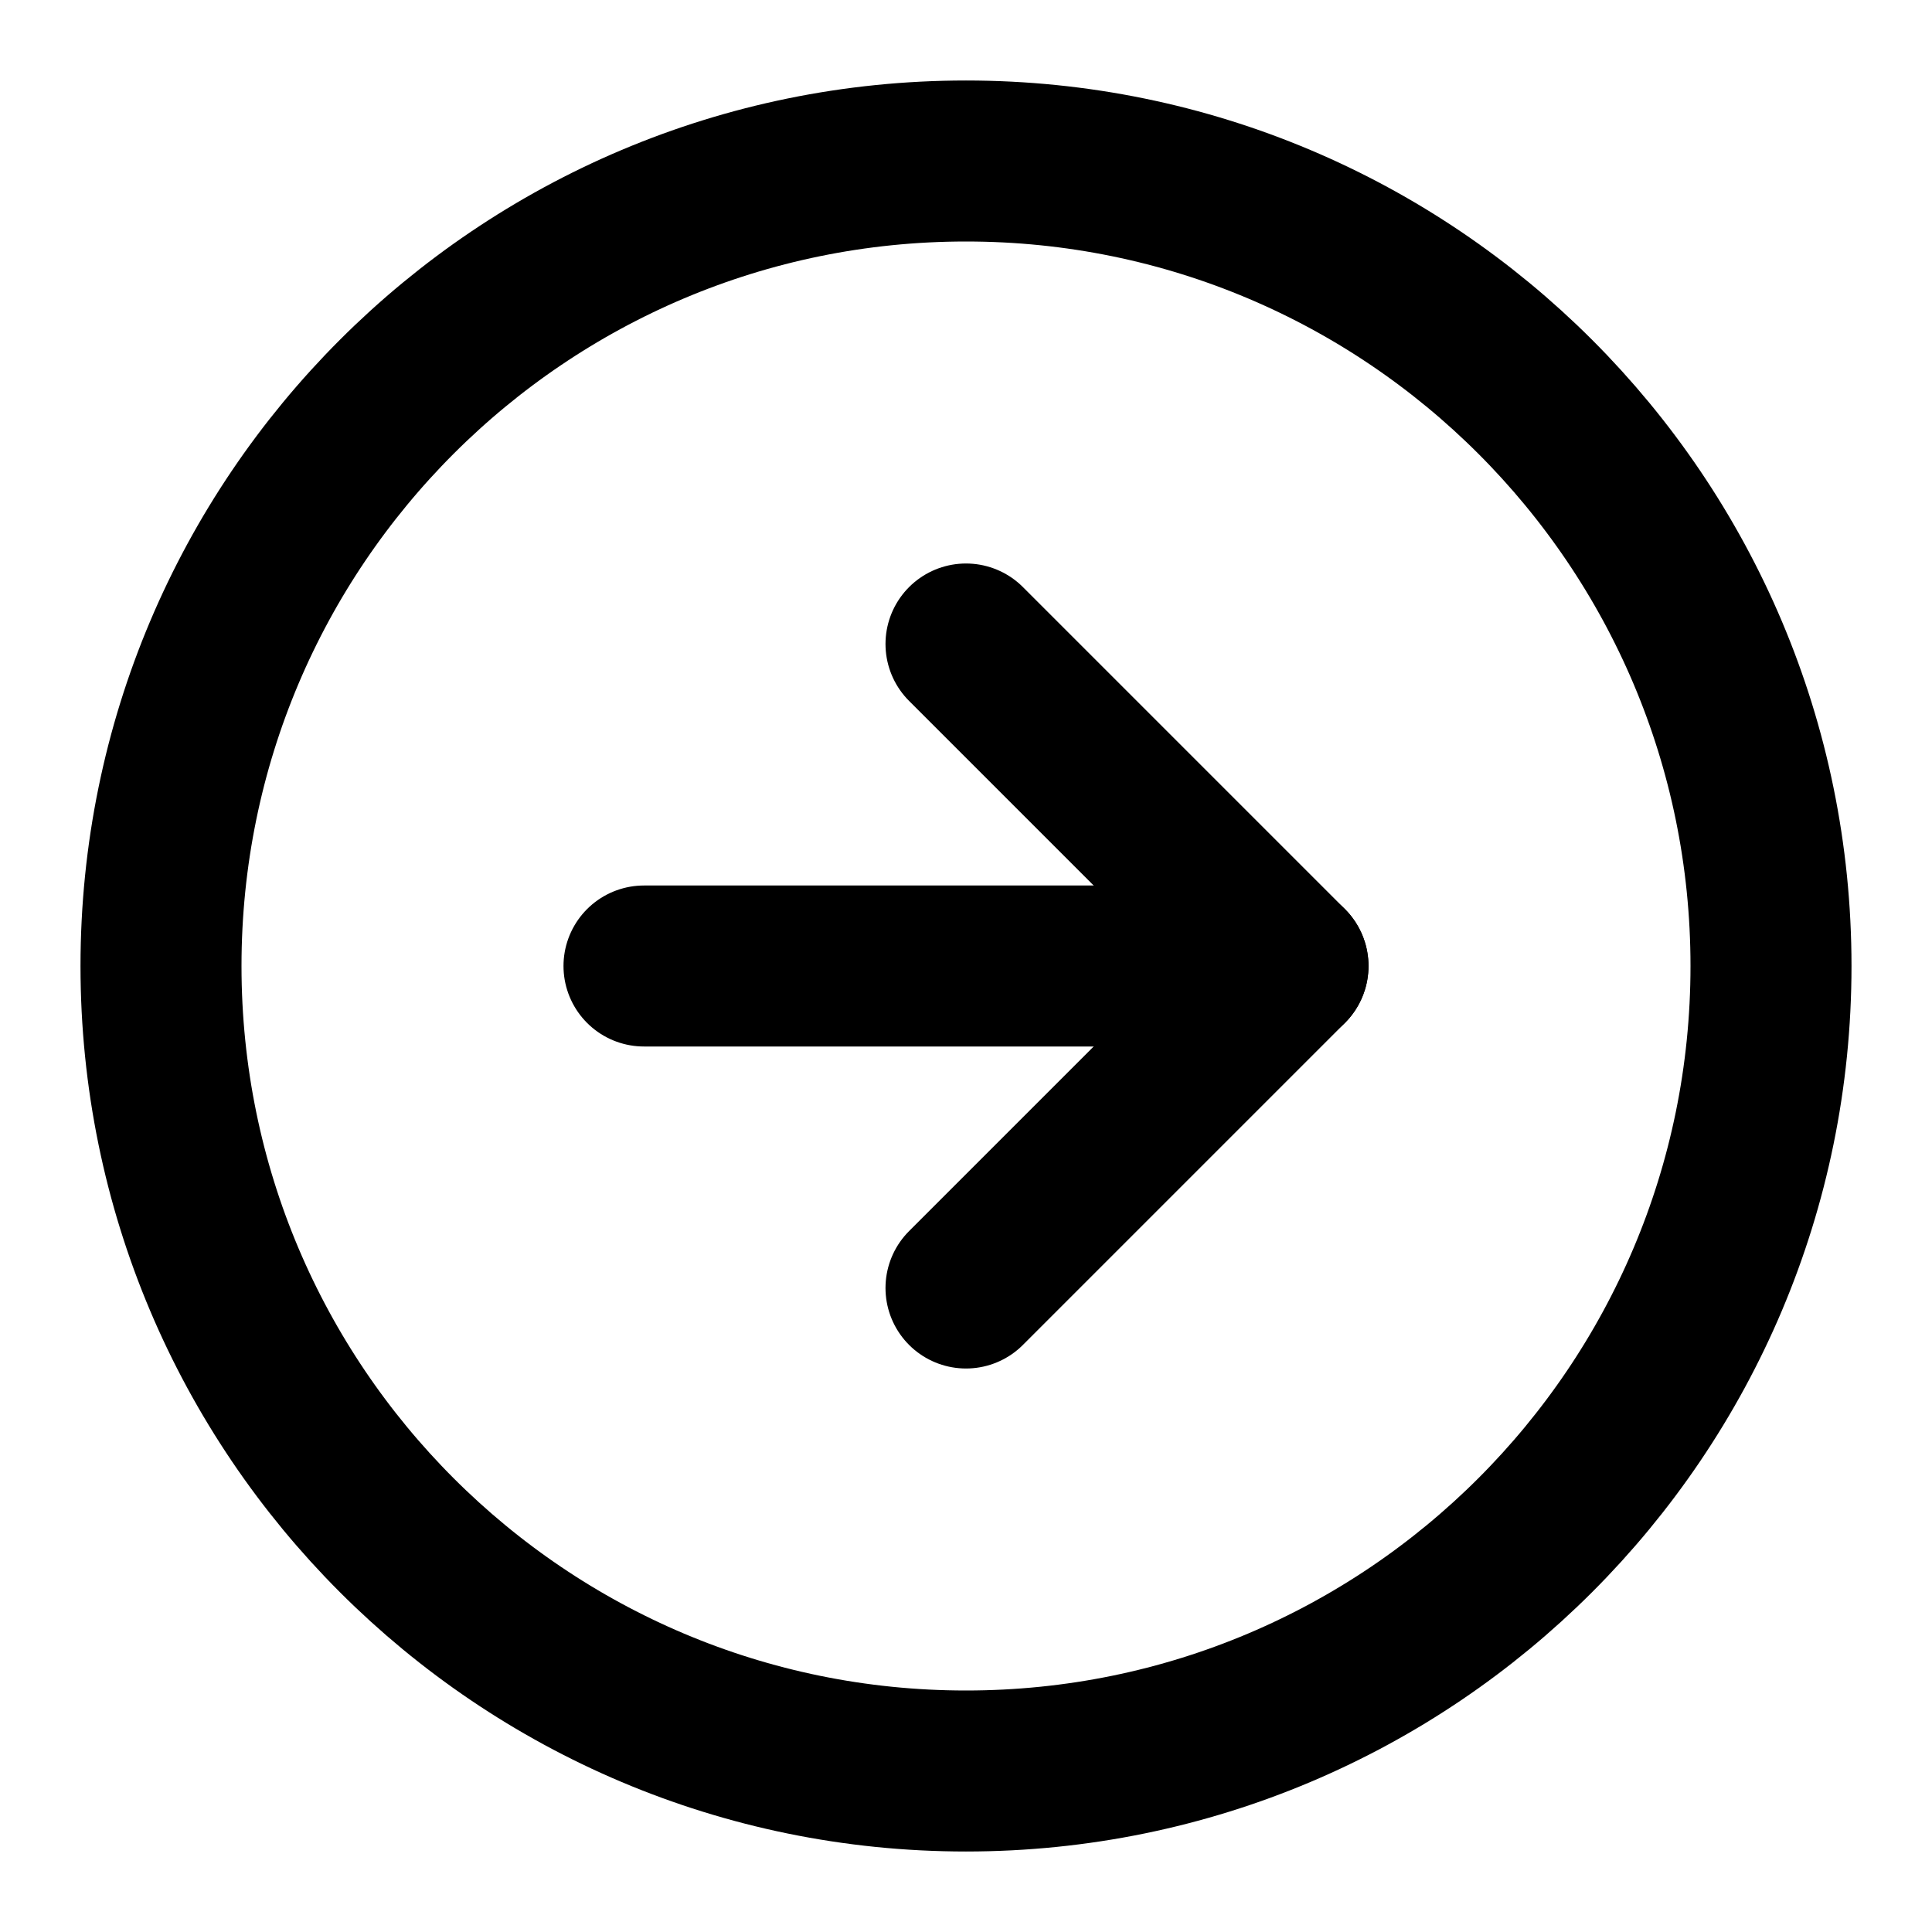
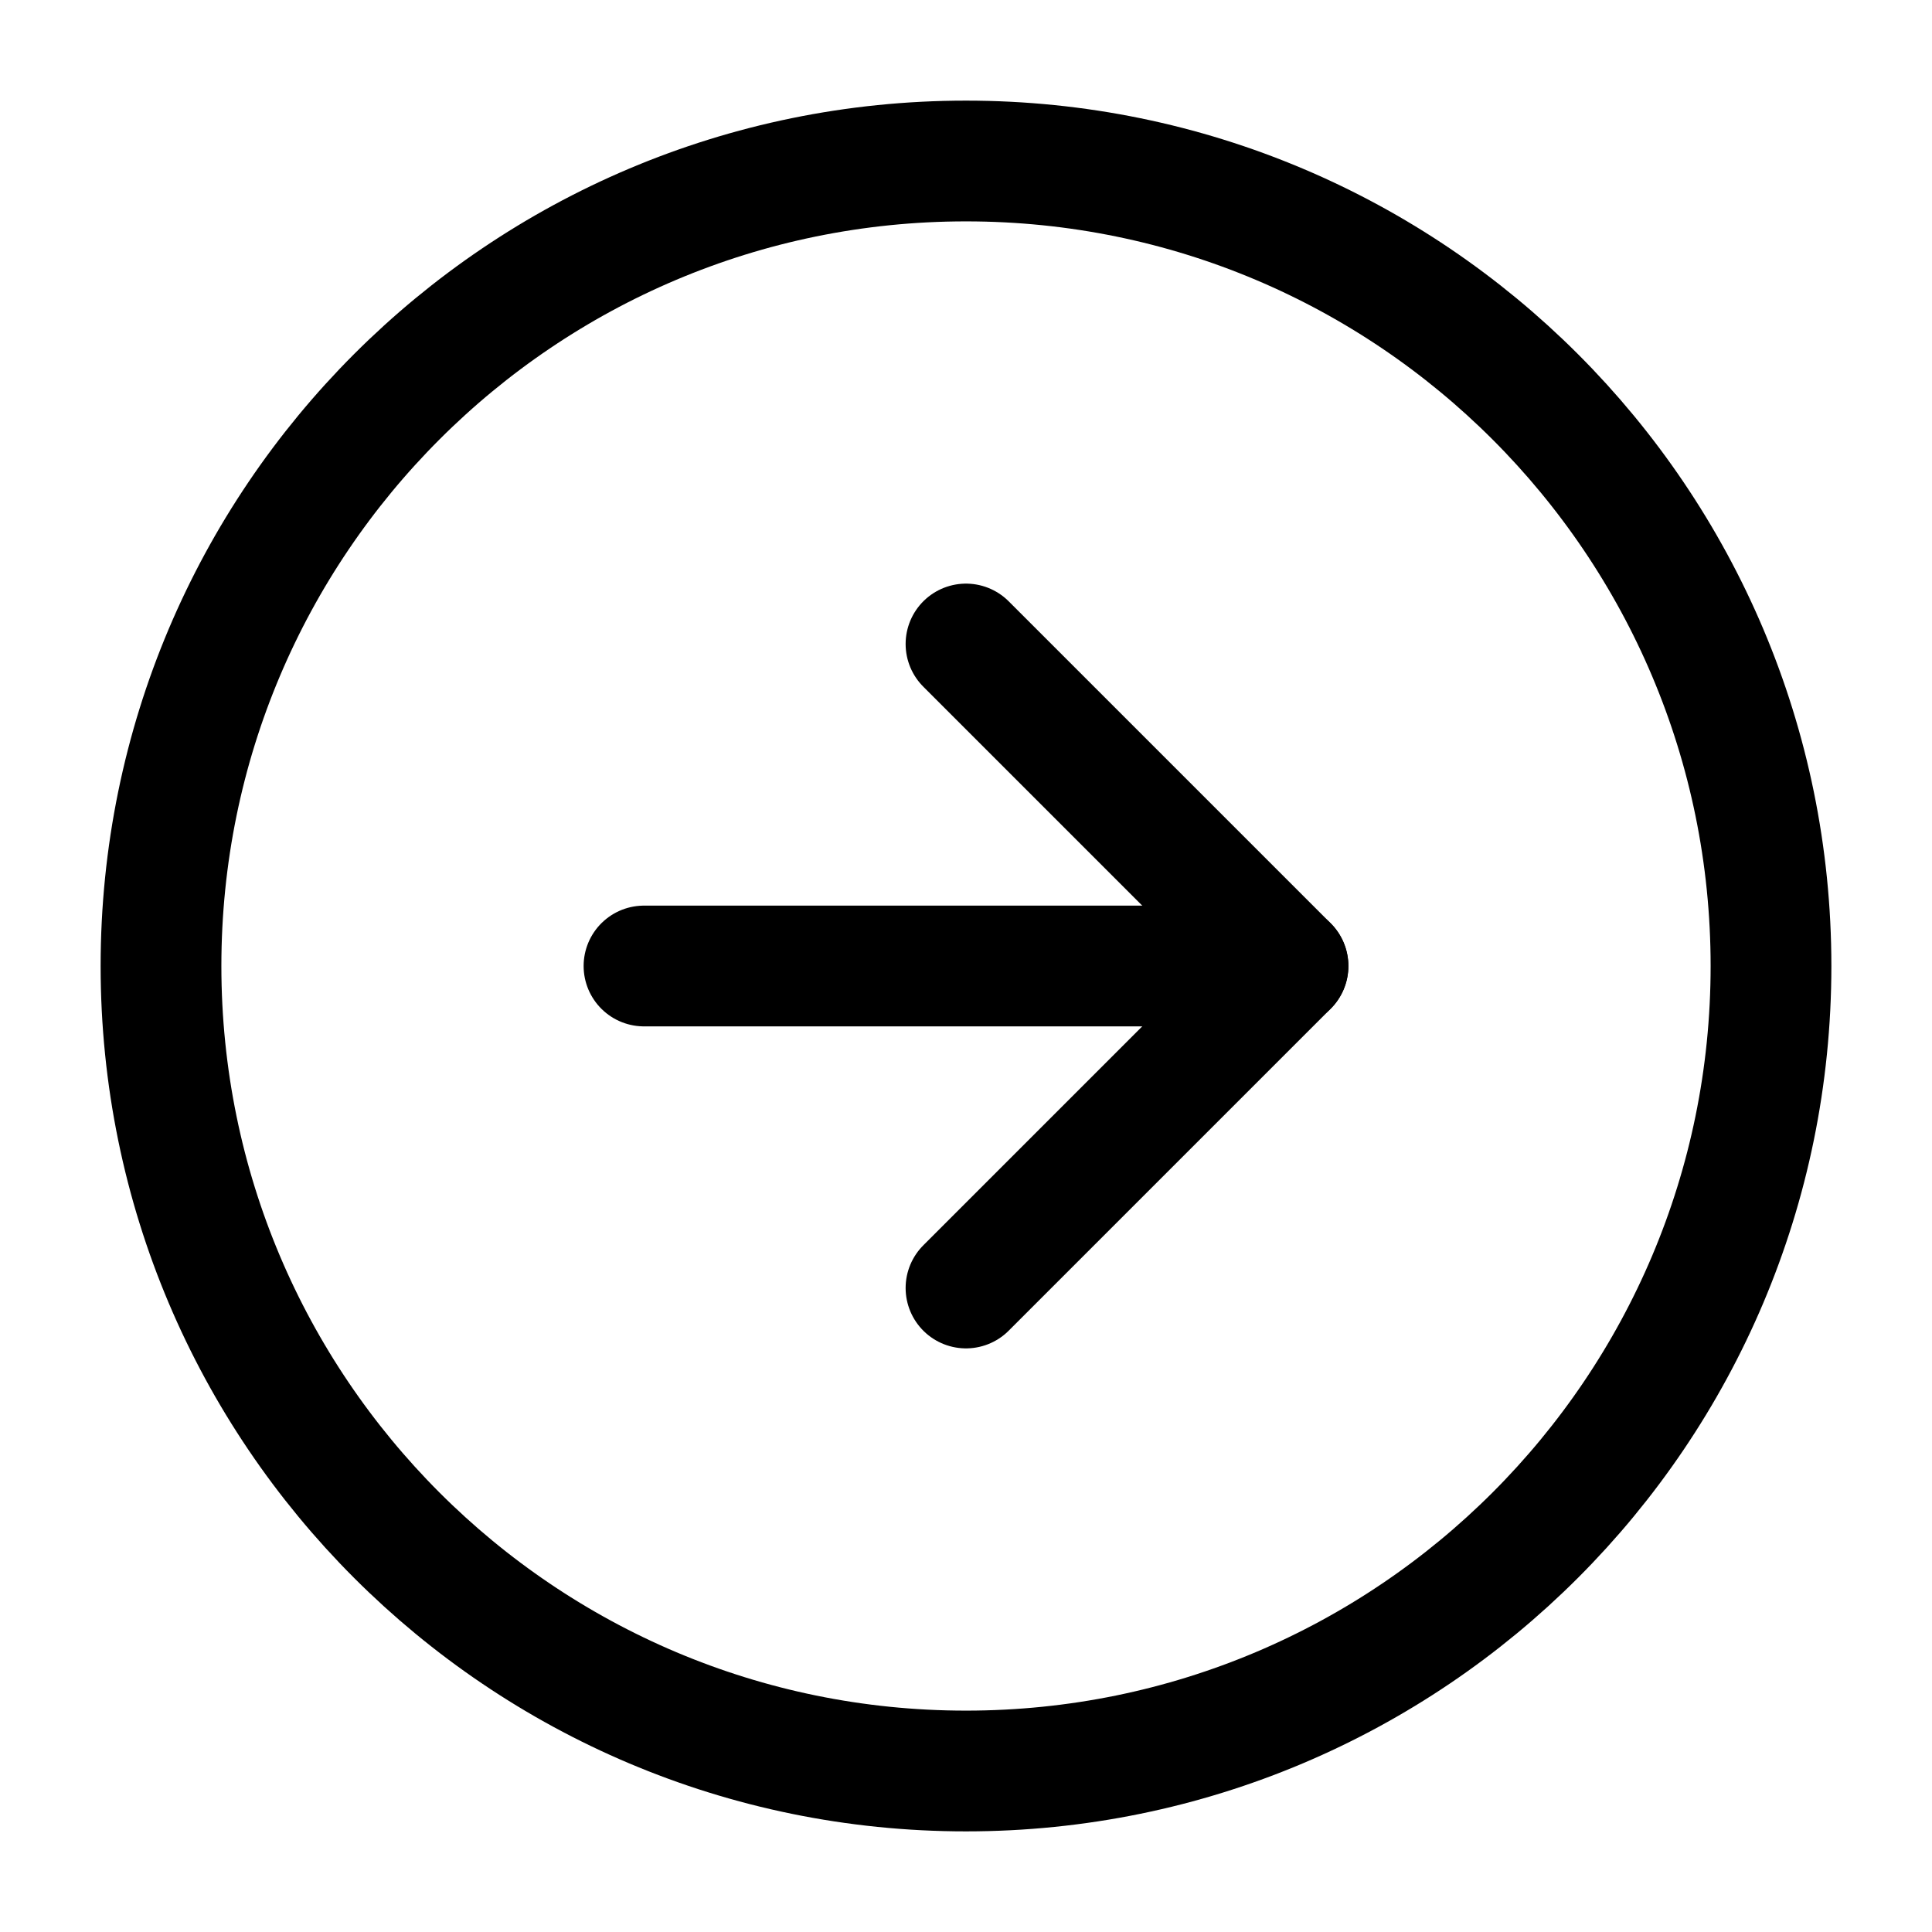
- <svg xmlns="http://www.w3.org/2000/svg" width="24" height="24" viewBox="0 0 24 24" fill="none" stroke="currentColor" stroke-width="2" stroke-linecap="round" stroke-linejoin="round" class="feather feather-arrow-right-circle">
+ <svg xmlns="http://www.w3.org/2000/svg" width="24" height="24" viewBox="0 0 24 24" fill="none" stroke="currentColor" stroke-width="1.5" stroke-linecap="round" stroke-linejoin="round" class="feather feather-arrow-right-circle">
  <circle cx="12" cy="12" r="10" />
  <polyline points="12 16 16 12 12 8" />
  <line x1="8" y1="12" x2="16" y2="12" />
</svg>
